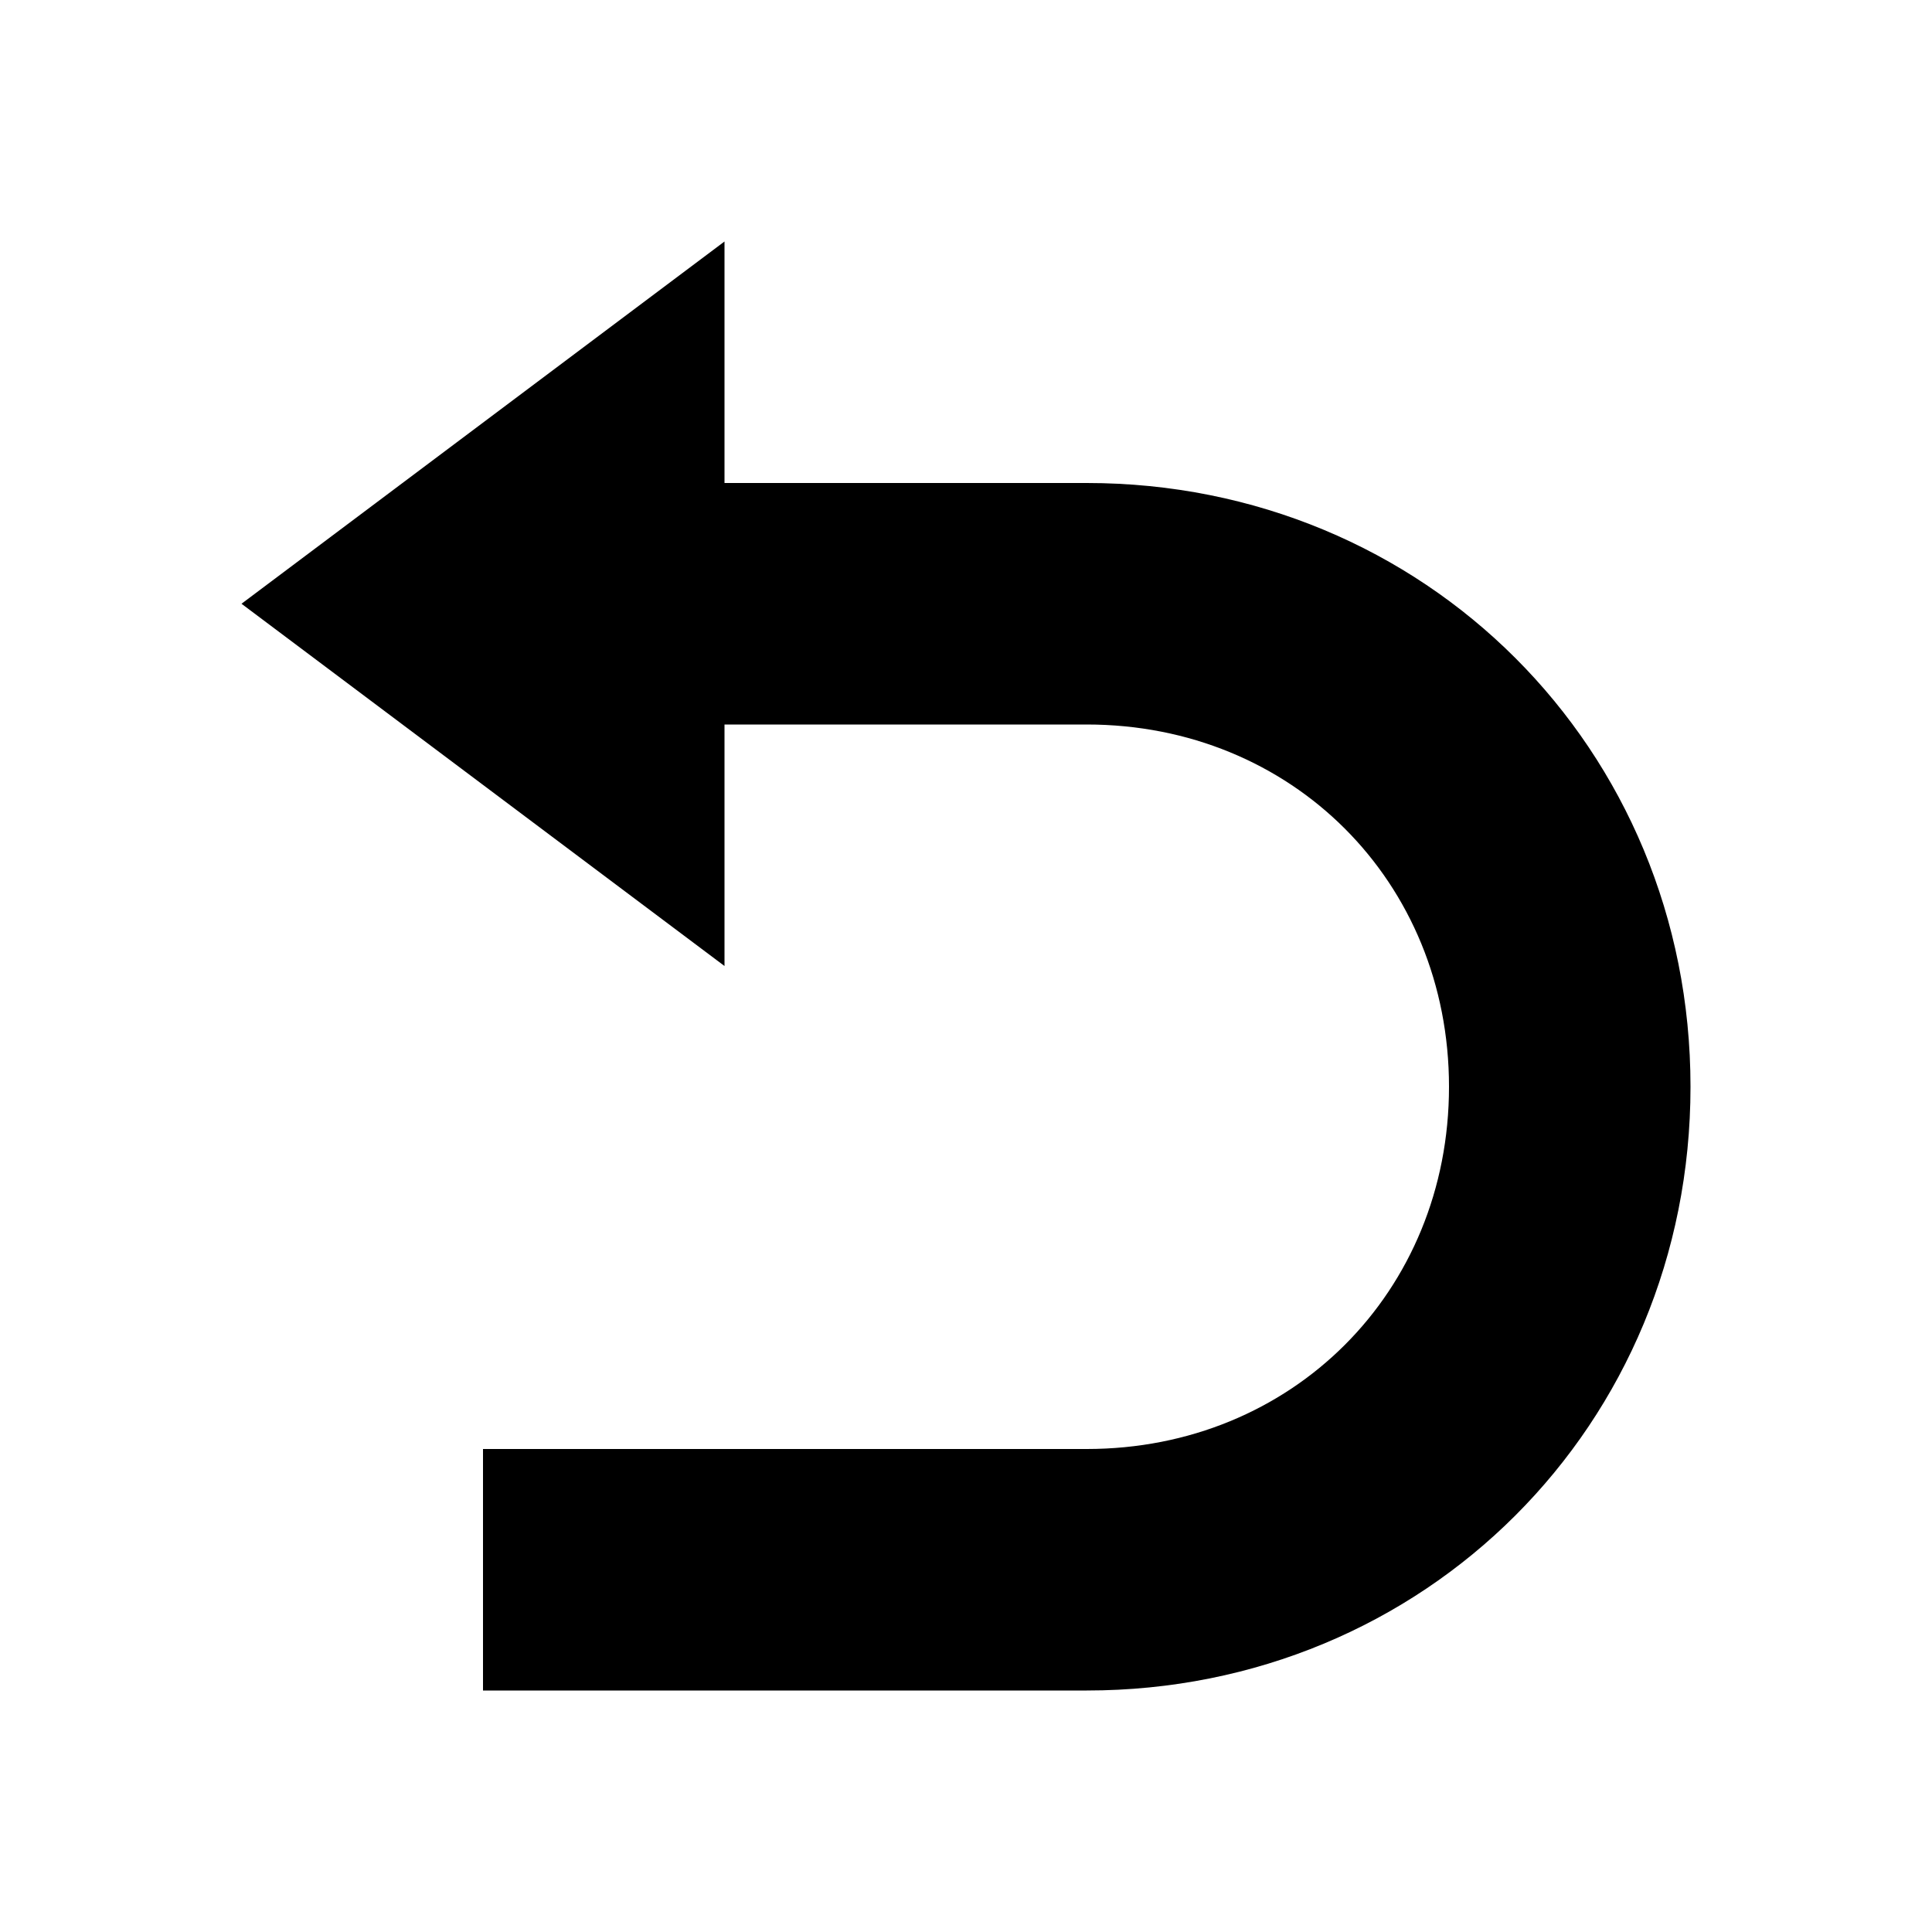
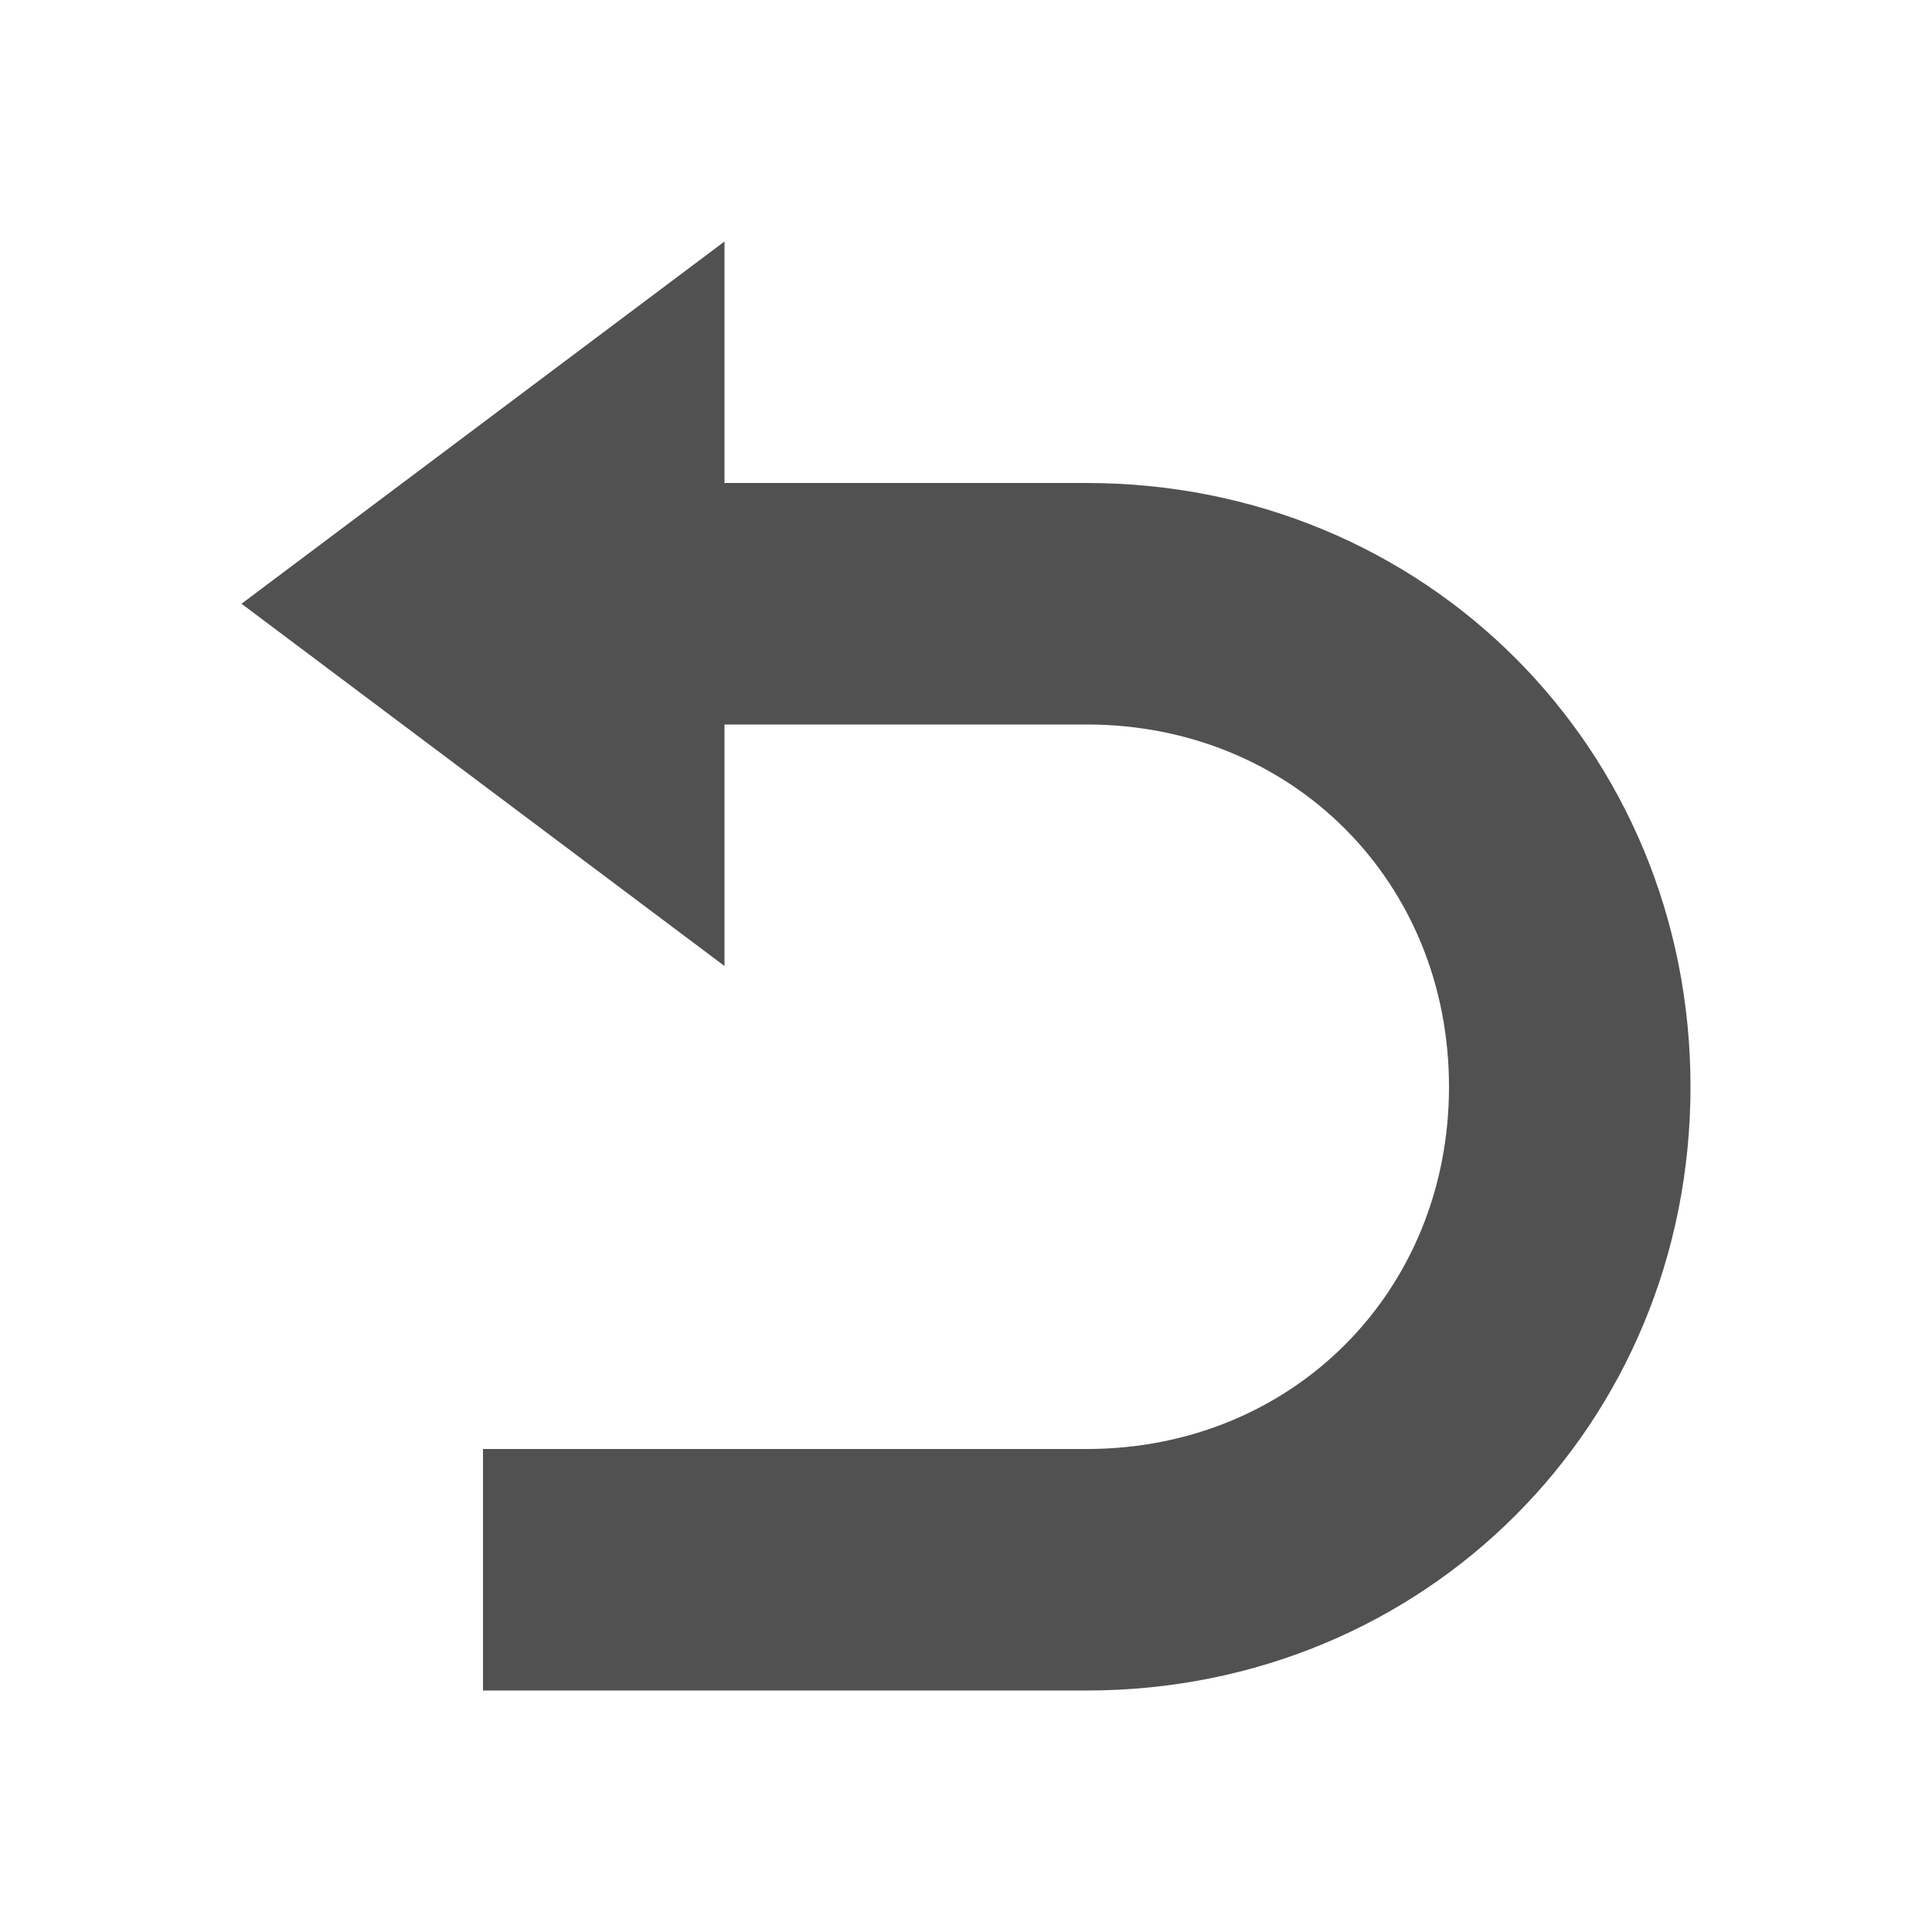
<svg xmlns="http://www.w3.org/2000/svg" t="1585491084619" class="icon" viewBox="0 0 1024 1024" version="1.1" p-id="18658" width="16" height="16">
  <defs>
    <style type="text/css" />
  </defs>
-   <path d="M576 256H384V128L128 320l256 192V384h192c108.8 0 192 83.2 192 192s-83.2 192-192 192H256v128h320c179.2 0 320-140.8 320-320s-140.8-320-320-320z" p-id="18659" />
+   <path d="M576 256H384V128L128 320l256 192V384h192c108.8 0 192 83.2 192 192s-83.2 192-192 192H256v128h320c179.2 0 320-140.8 320-320s-140.8-320-320-320z" p-id="18659" fill="#515151" />
</svg>
